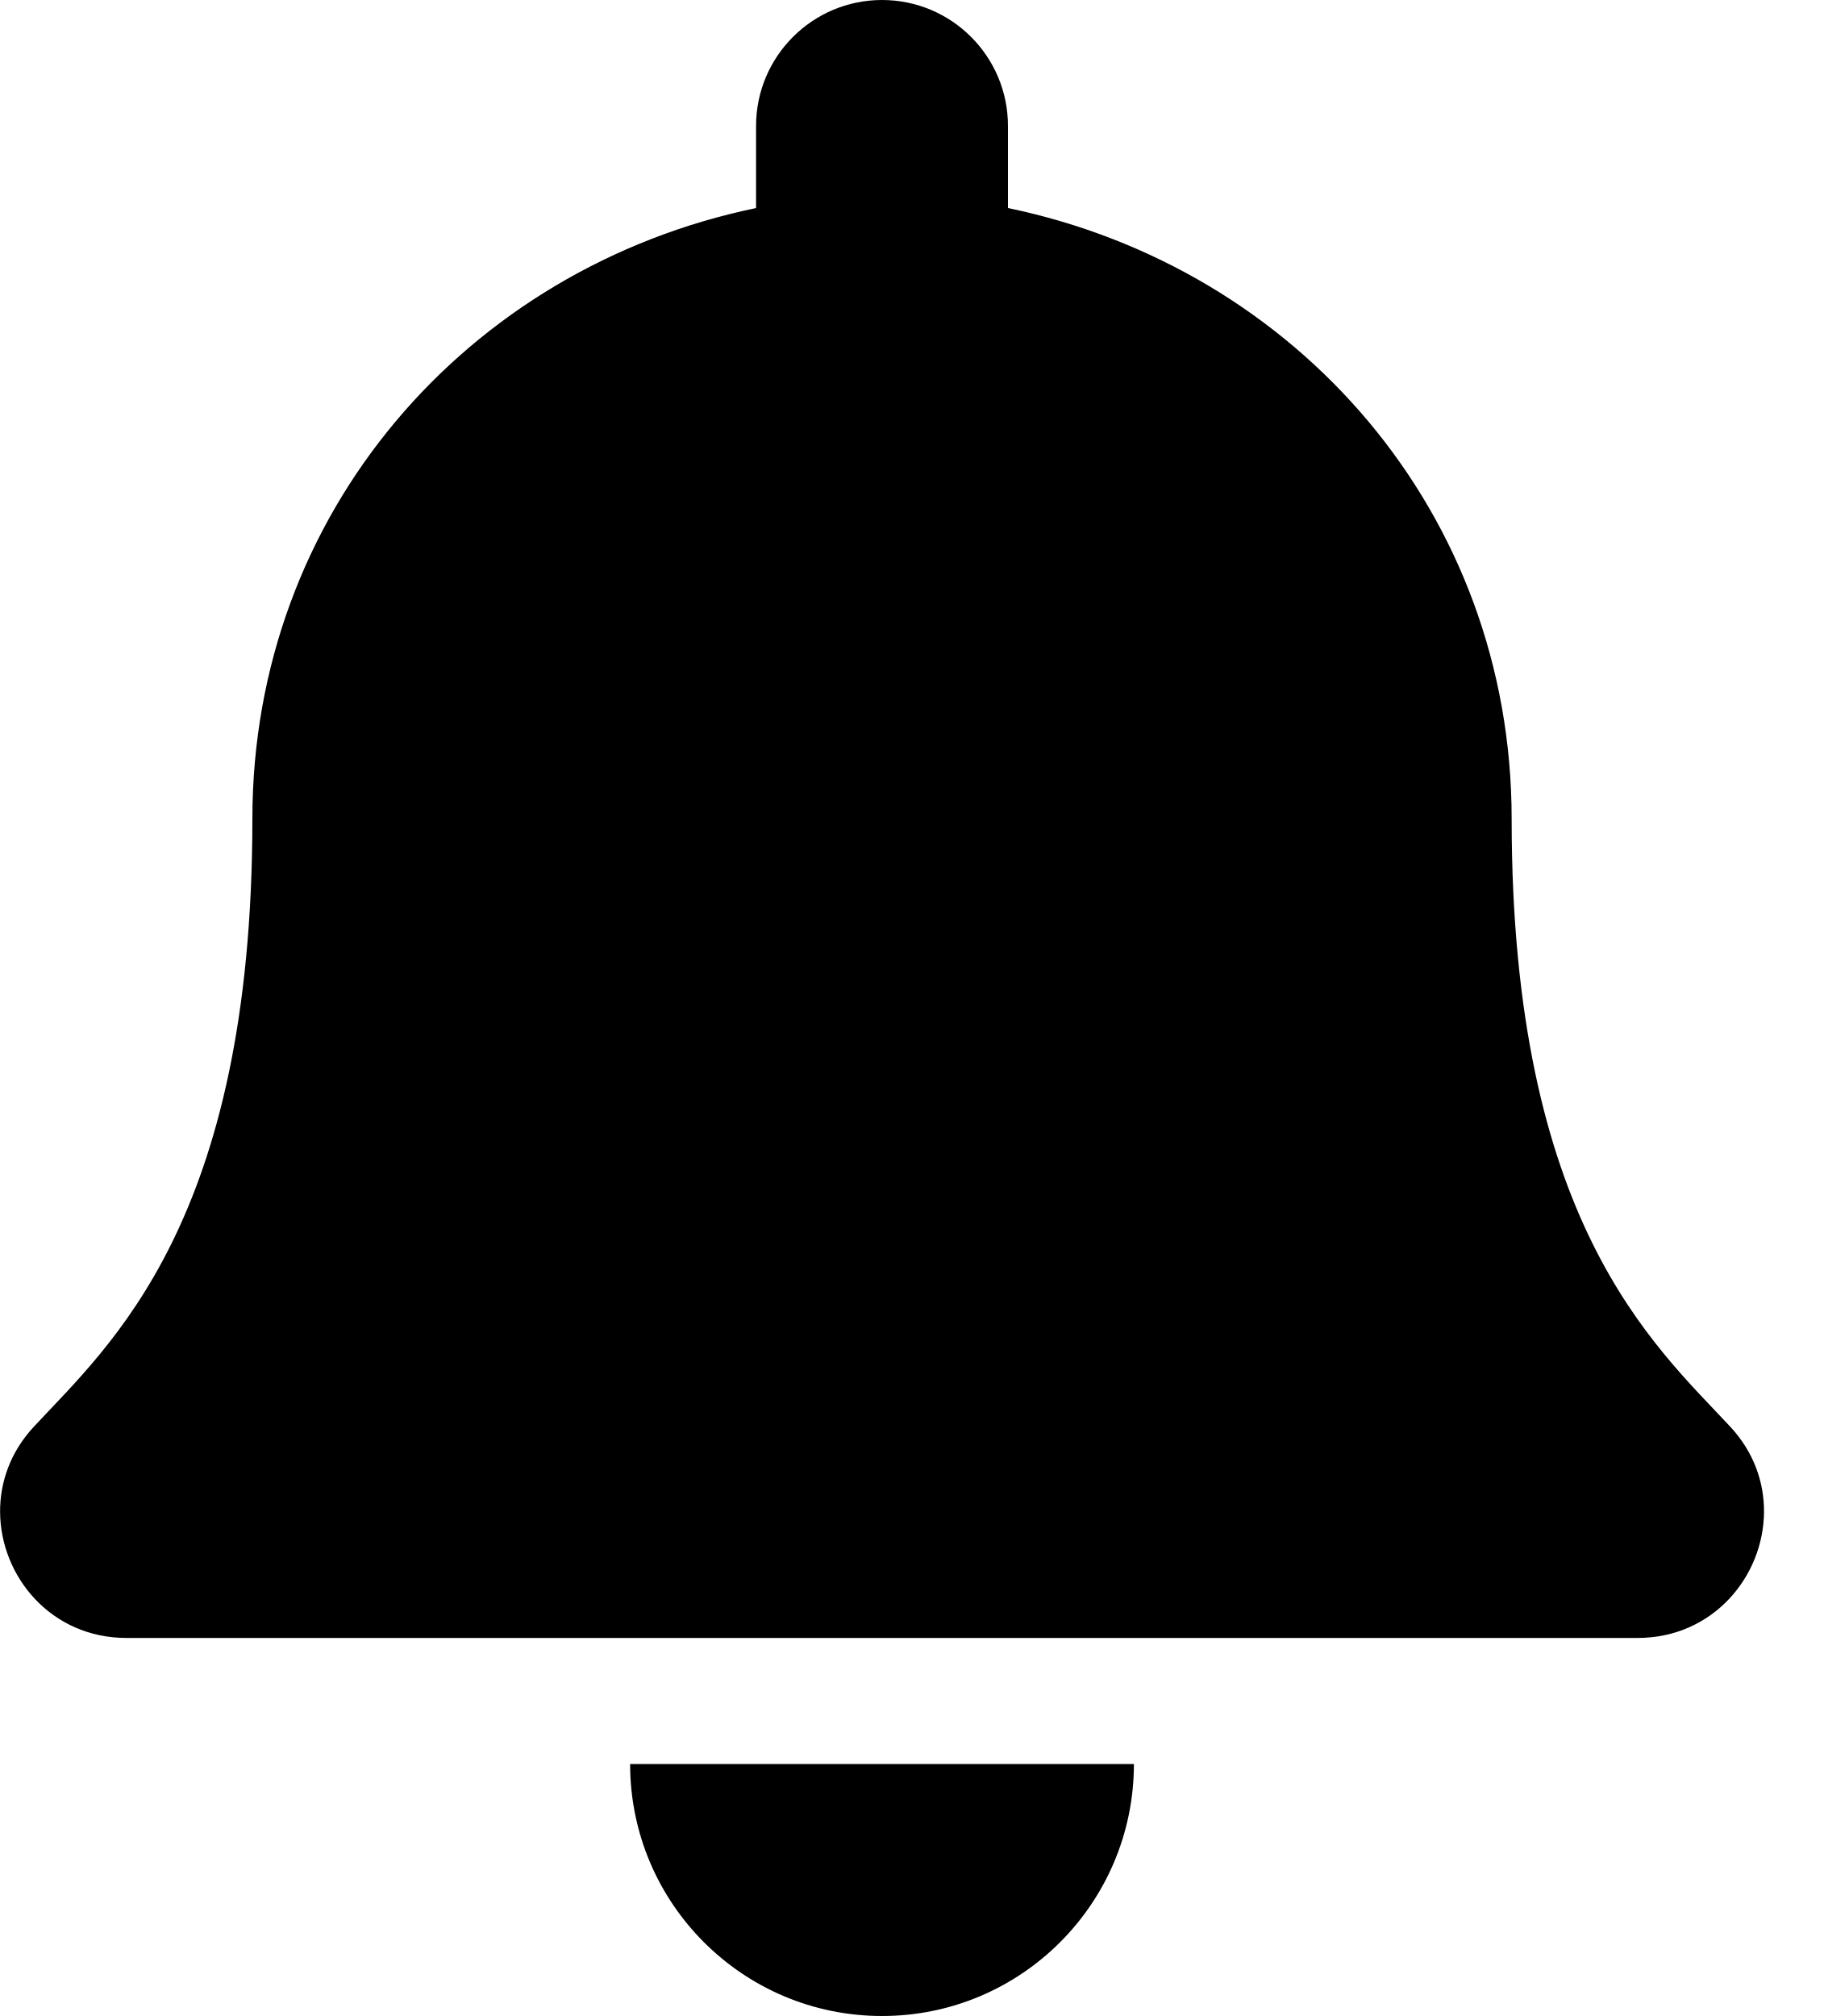
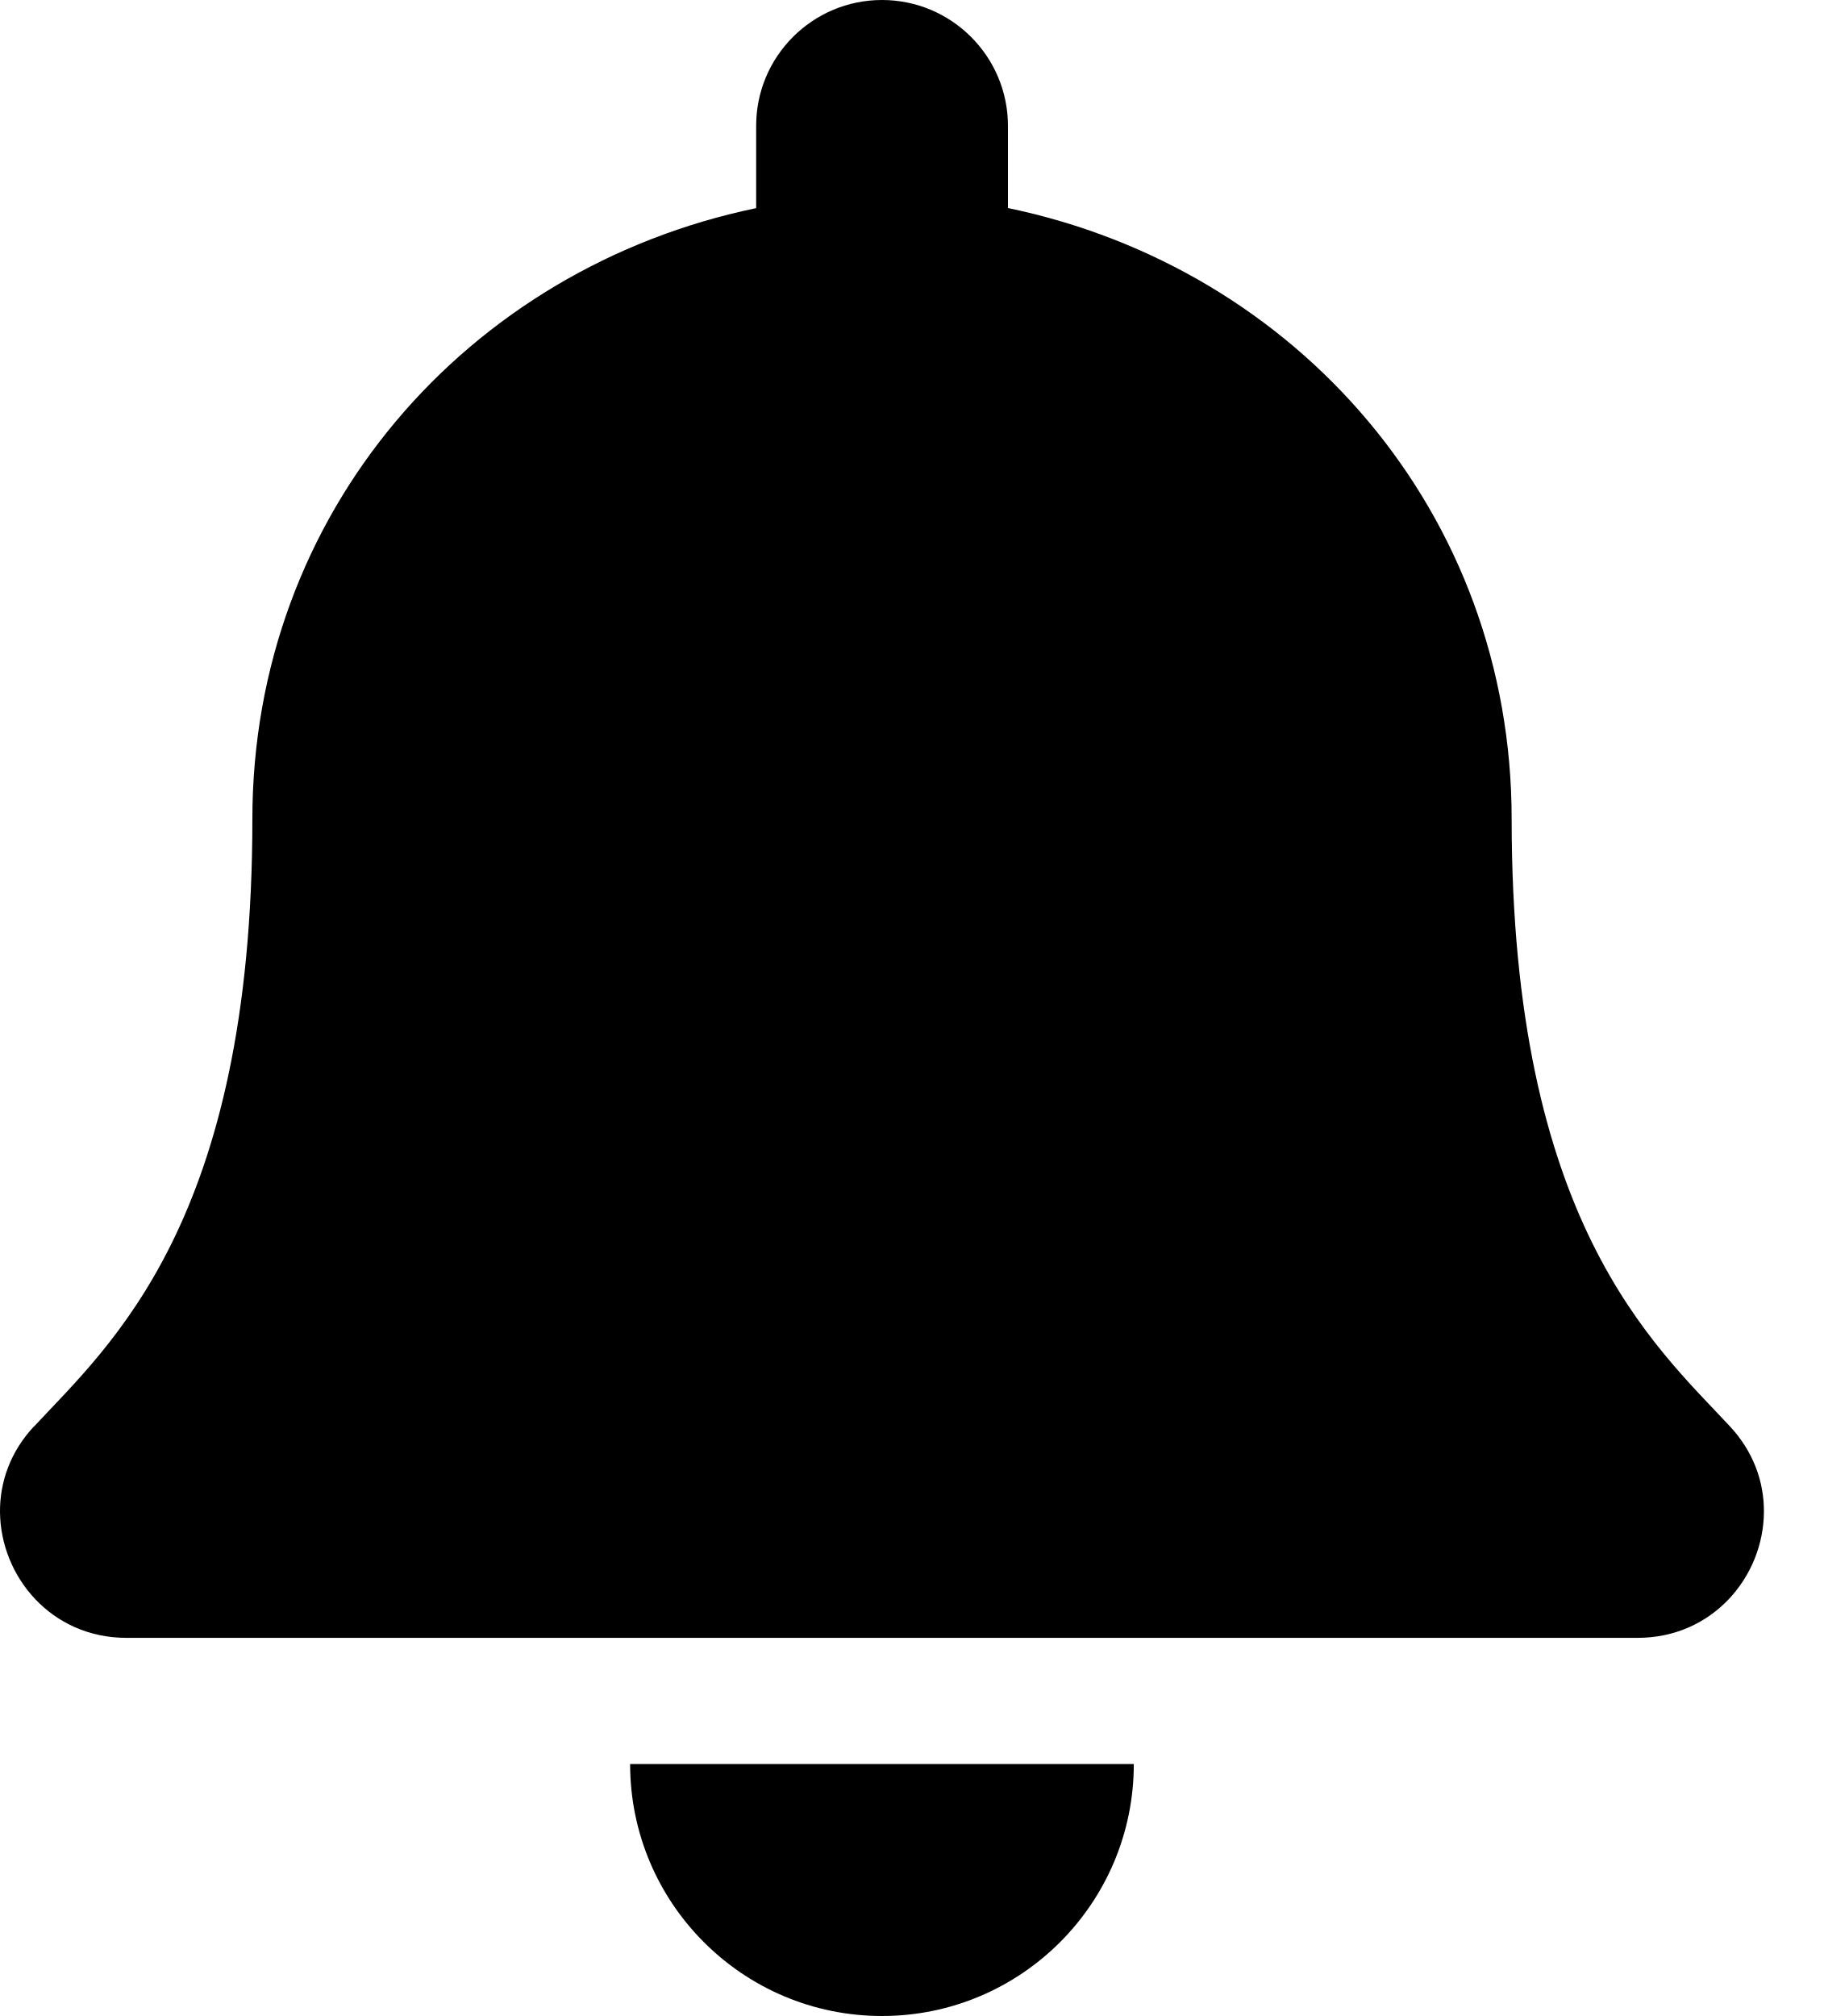
- <svg xmlns="http://www.w3.org/2000/svg" width="19" height="21" viewBox="0 0 19 21" fill="none">
-   <path d="M9.188 21C7.739 21 6.564 19.825 6.564 18.375H11.812C11.812 19.825 10.637 21 9.188 21ZM0.354 14.86C1.146 14.008 2.629 12.727 2.629 8.531C2.629 5.344 4.863 2.793 7.876 2.167V1.312C7.876 0.588 8.464 0 9.188 0C9.913 0 10.5 0.588 10.5 1.312V2.167C13.513 2.793 15.747 5.344 15.747 8.531C15.747 12.727 17.23 14.008 18.023 14.86C18.269 15.124 18.378 15.44 18.376 15.75C18.371 16.423 17.843 17.062 17.059 17.062H1.317C0.533 17.062 0.005 16.423 0.001 15.75C-0.001 15.44 0.108 15.124 0.354 14.86Z" fill="black" />
+ <svg xmlns="http://www.w3.org/2000/svg" viewBox="0 0 19 21">
+   <defs />
+   <path d="M9.188 21C7.739 21 6.564 19.825 6.564 18.375h5.247c0 1.45-1.175 2.625-2.624 2.625zM.354 14.86c.792-.852 2.275-2.132 2.275-6.328 0-3.187 2.235-5.738 5.248-6.364V1.312C7.876.588 8.464 0 9.188 0s1.312.588 1.312 1.312v.855c3.013.626 5.247 3.177 5.247 6.364 0 4.196 1.483 5.477 2.275 6.328.246.265.355.581.353.89-.004.673-.532 1.312-1.317 1.312H1.317c-.784 0-1.312-.64-1.317-1.312-.002-.31.107-.626.353-.89z" />
</svg>
